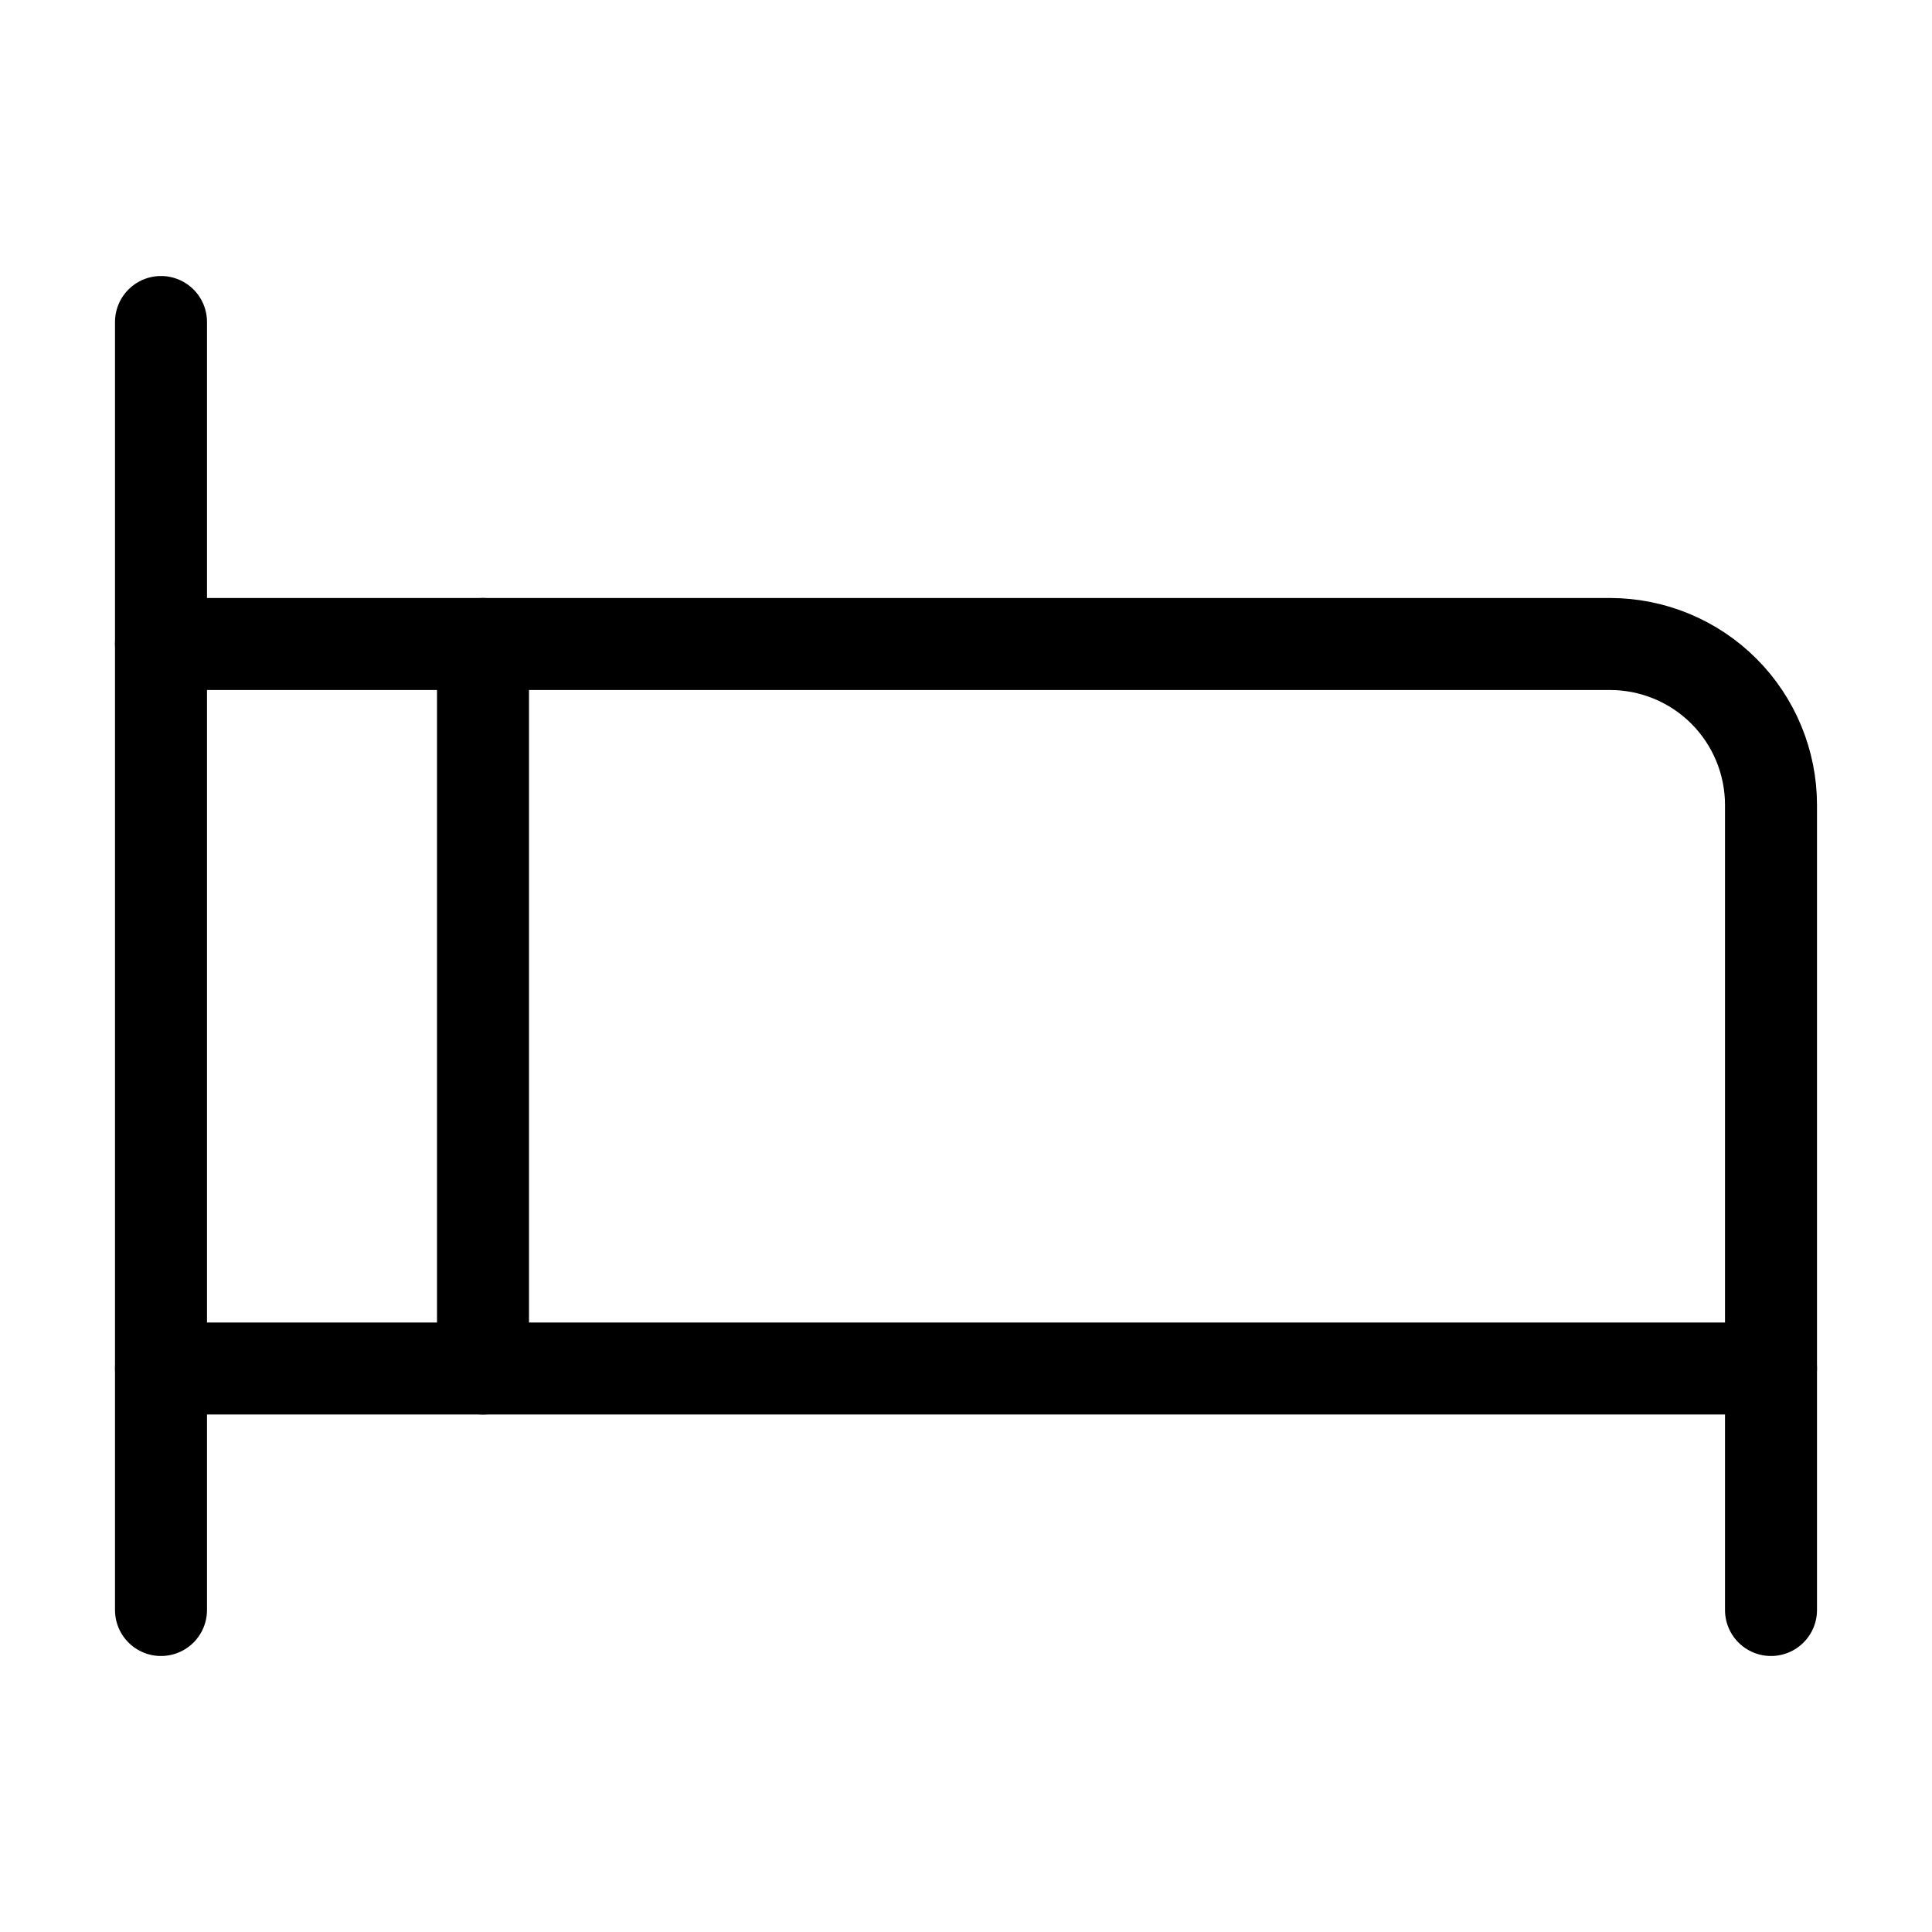
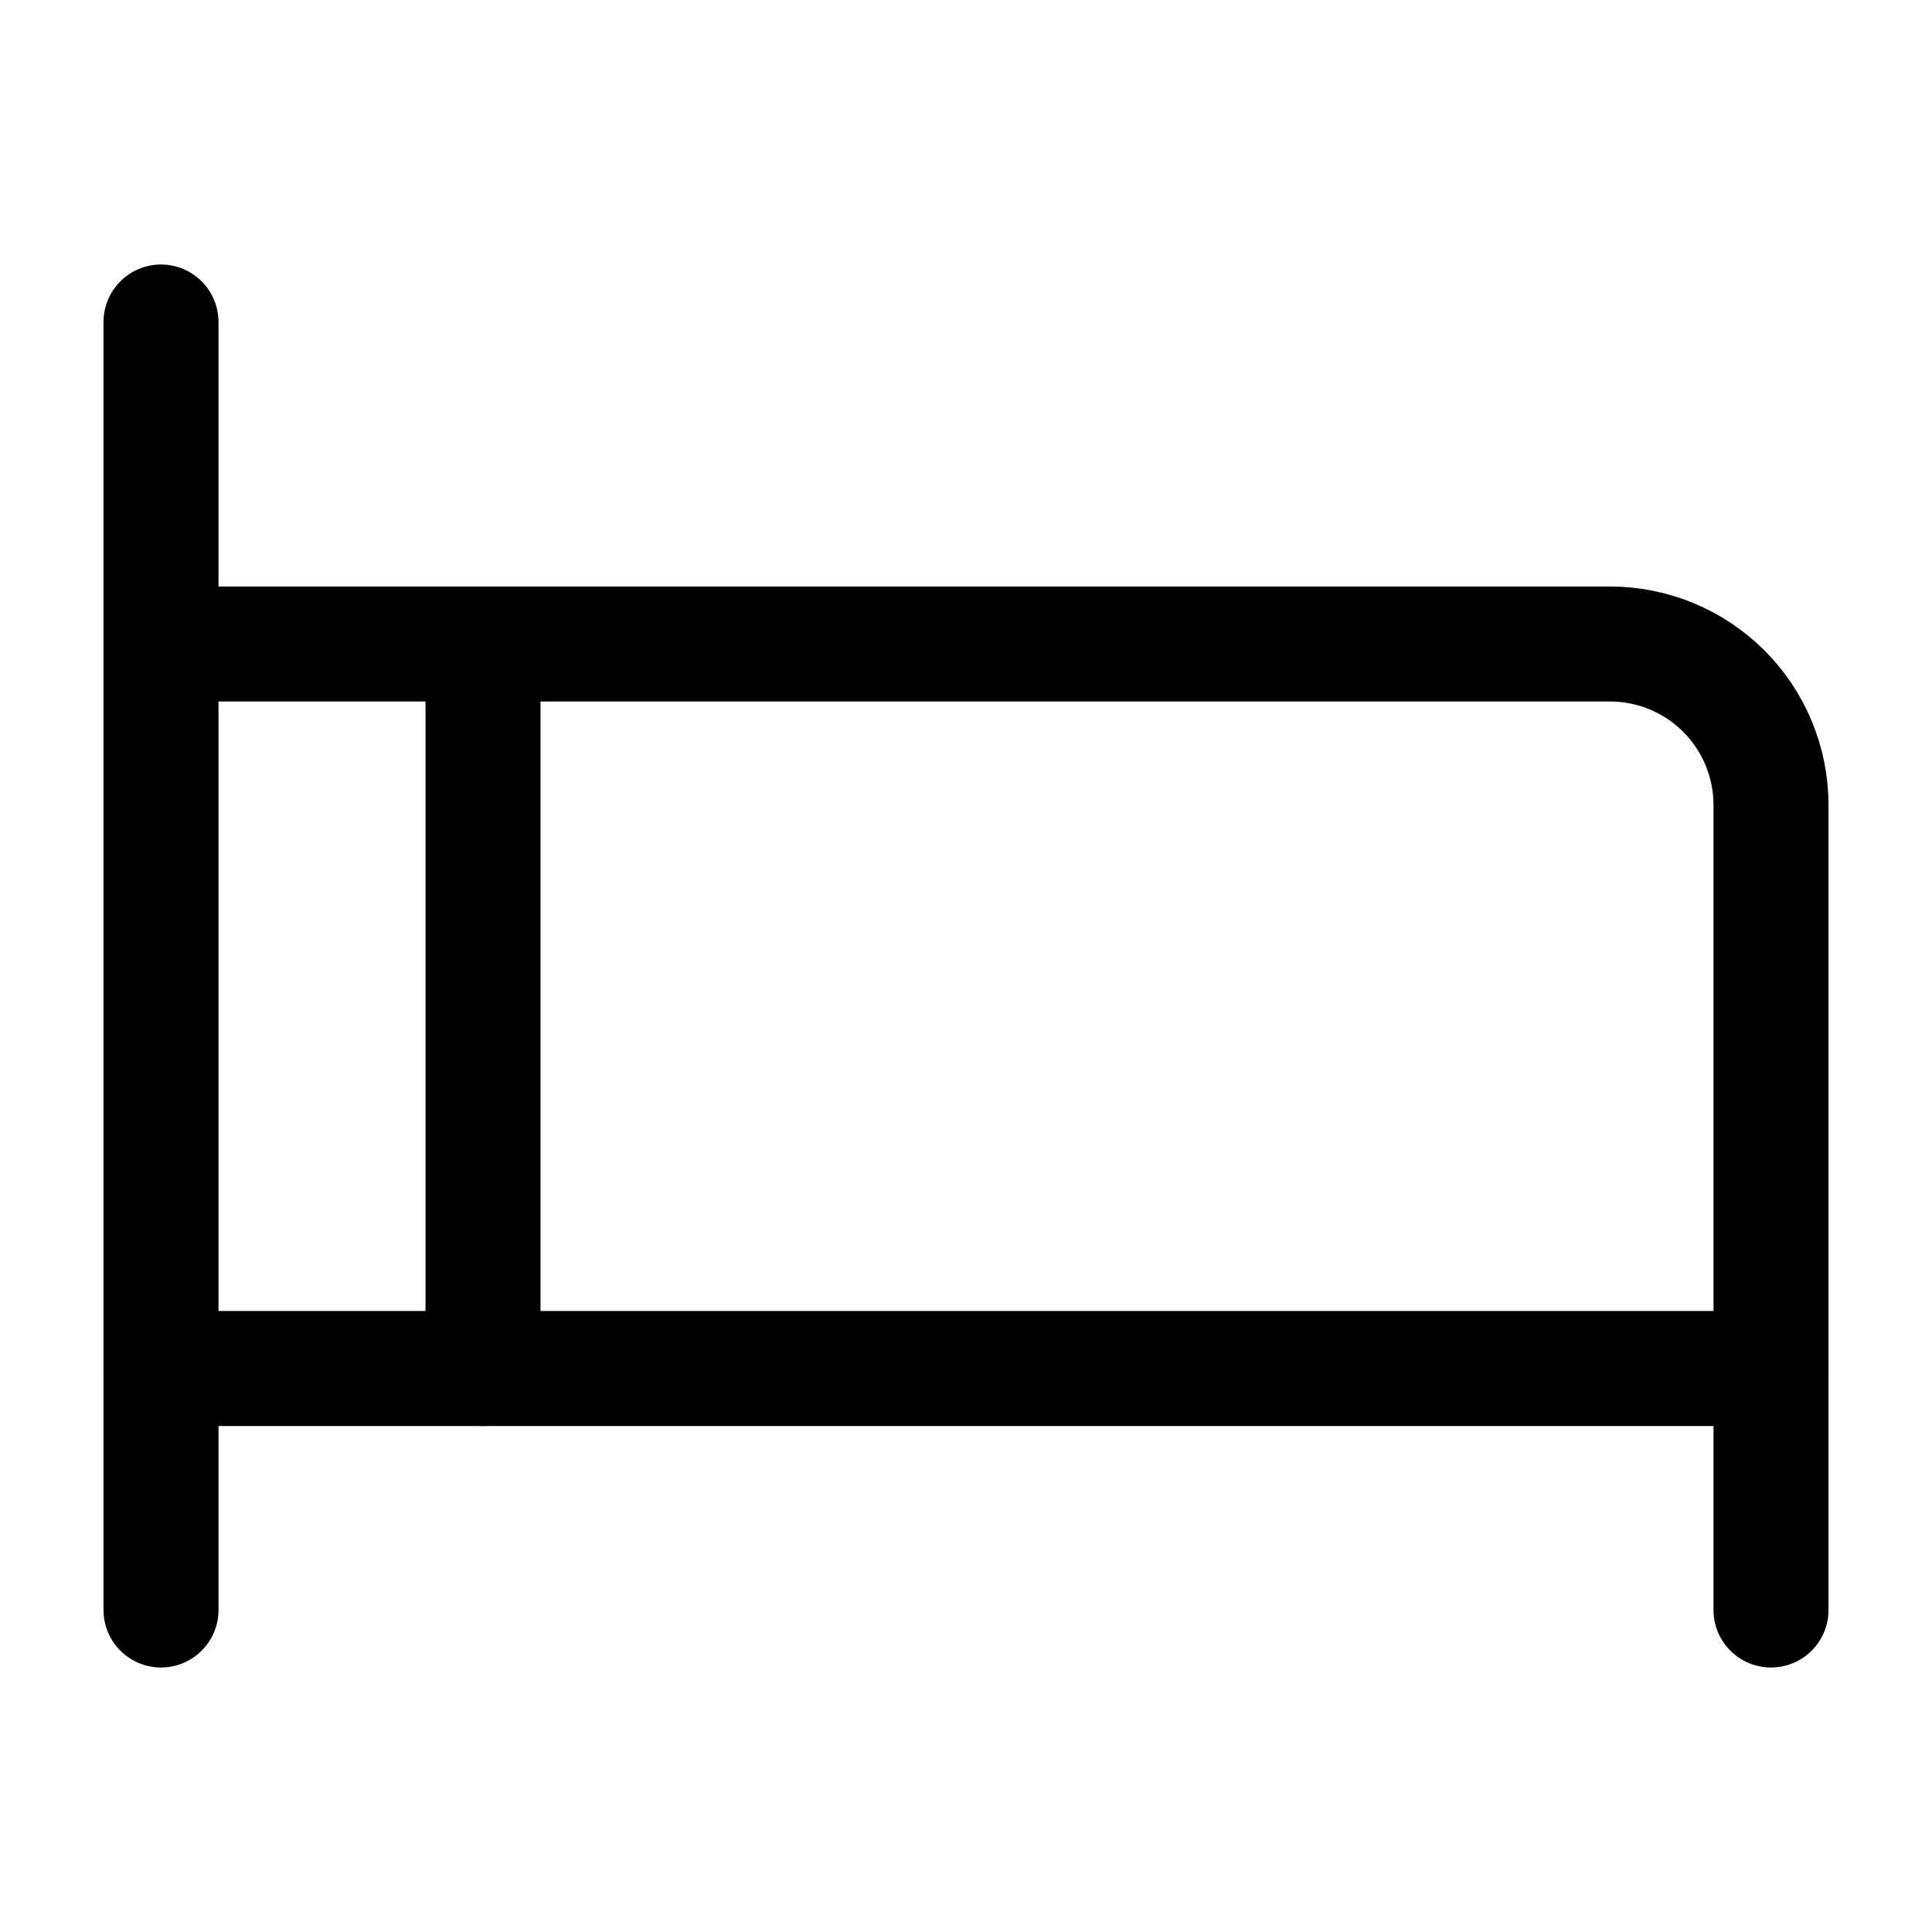
- <svg xmlns="http://www.w3.org/2000/svg" width="42" height="42" viewBox="0 0 42 42" fill="none">
-   <path d="M3.5 7V35" stroke="black" stroke-width="2" stroke-linecap="round" stroke-linejoin="round" />
-   <path d="M3.5 14H35C35.928 14 36.819 14.369 37.475 15.025C38.131 15.681 38.5 16.572 38.5 17.5V35" stroke="black" stroke-width="2" stroke-linecap="round" stroke-linejoin="round" />
-   <path d="M3.5 29.75H38.5" stroke="black" stroke-width="2" stroke-linecap="round" stroke-linejoin="round" />
-   <path d="M10.5 14V29.75" stroke="black" stroke-width="2" stroke-linecap="round" stroke-linejoin="round" />
+ <svg xmlns="http://www.w3.org/2000/svg" viewBox="0 0 42 42" fill="none">
+   <path d="M3.5 7V35" stroke="currentColor" stroke-width="2.5" stroke-linecap="round" stroke-linejoin="round" />
+   <path d="M3.5 14H35C35.928 14 36.819 14.369 37.475 15.025C38.131 15.681 38.5 16.572 38.5 17.5V35" stroke="currentColor" stroke-width="2.5" stroke-linecap="round" stroke-linejoin="round" />
+   <path d="M3.5 29.75H38.5" stroke="currentColor" stroke-width="2.5" stroke-linecap="round" stroke-linejoin="round" />
+   <path d="M10.5 14V29.75" stroke="currentColor" stroke-width="2.5" stroke-linecap="round" stroke-linejoin="round" />
</svg>
